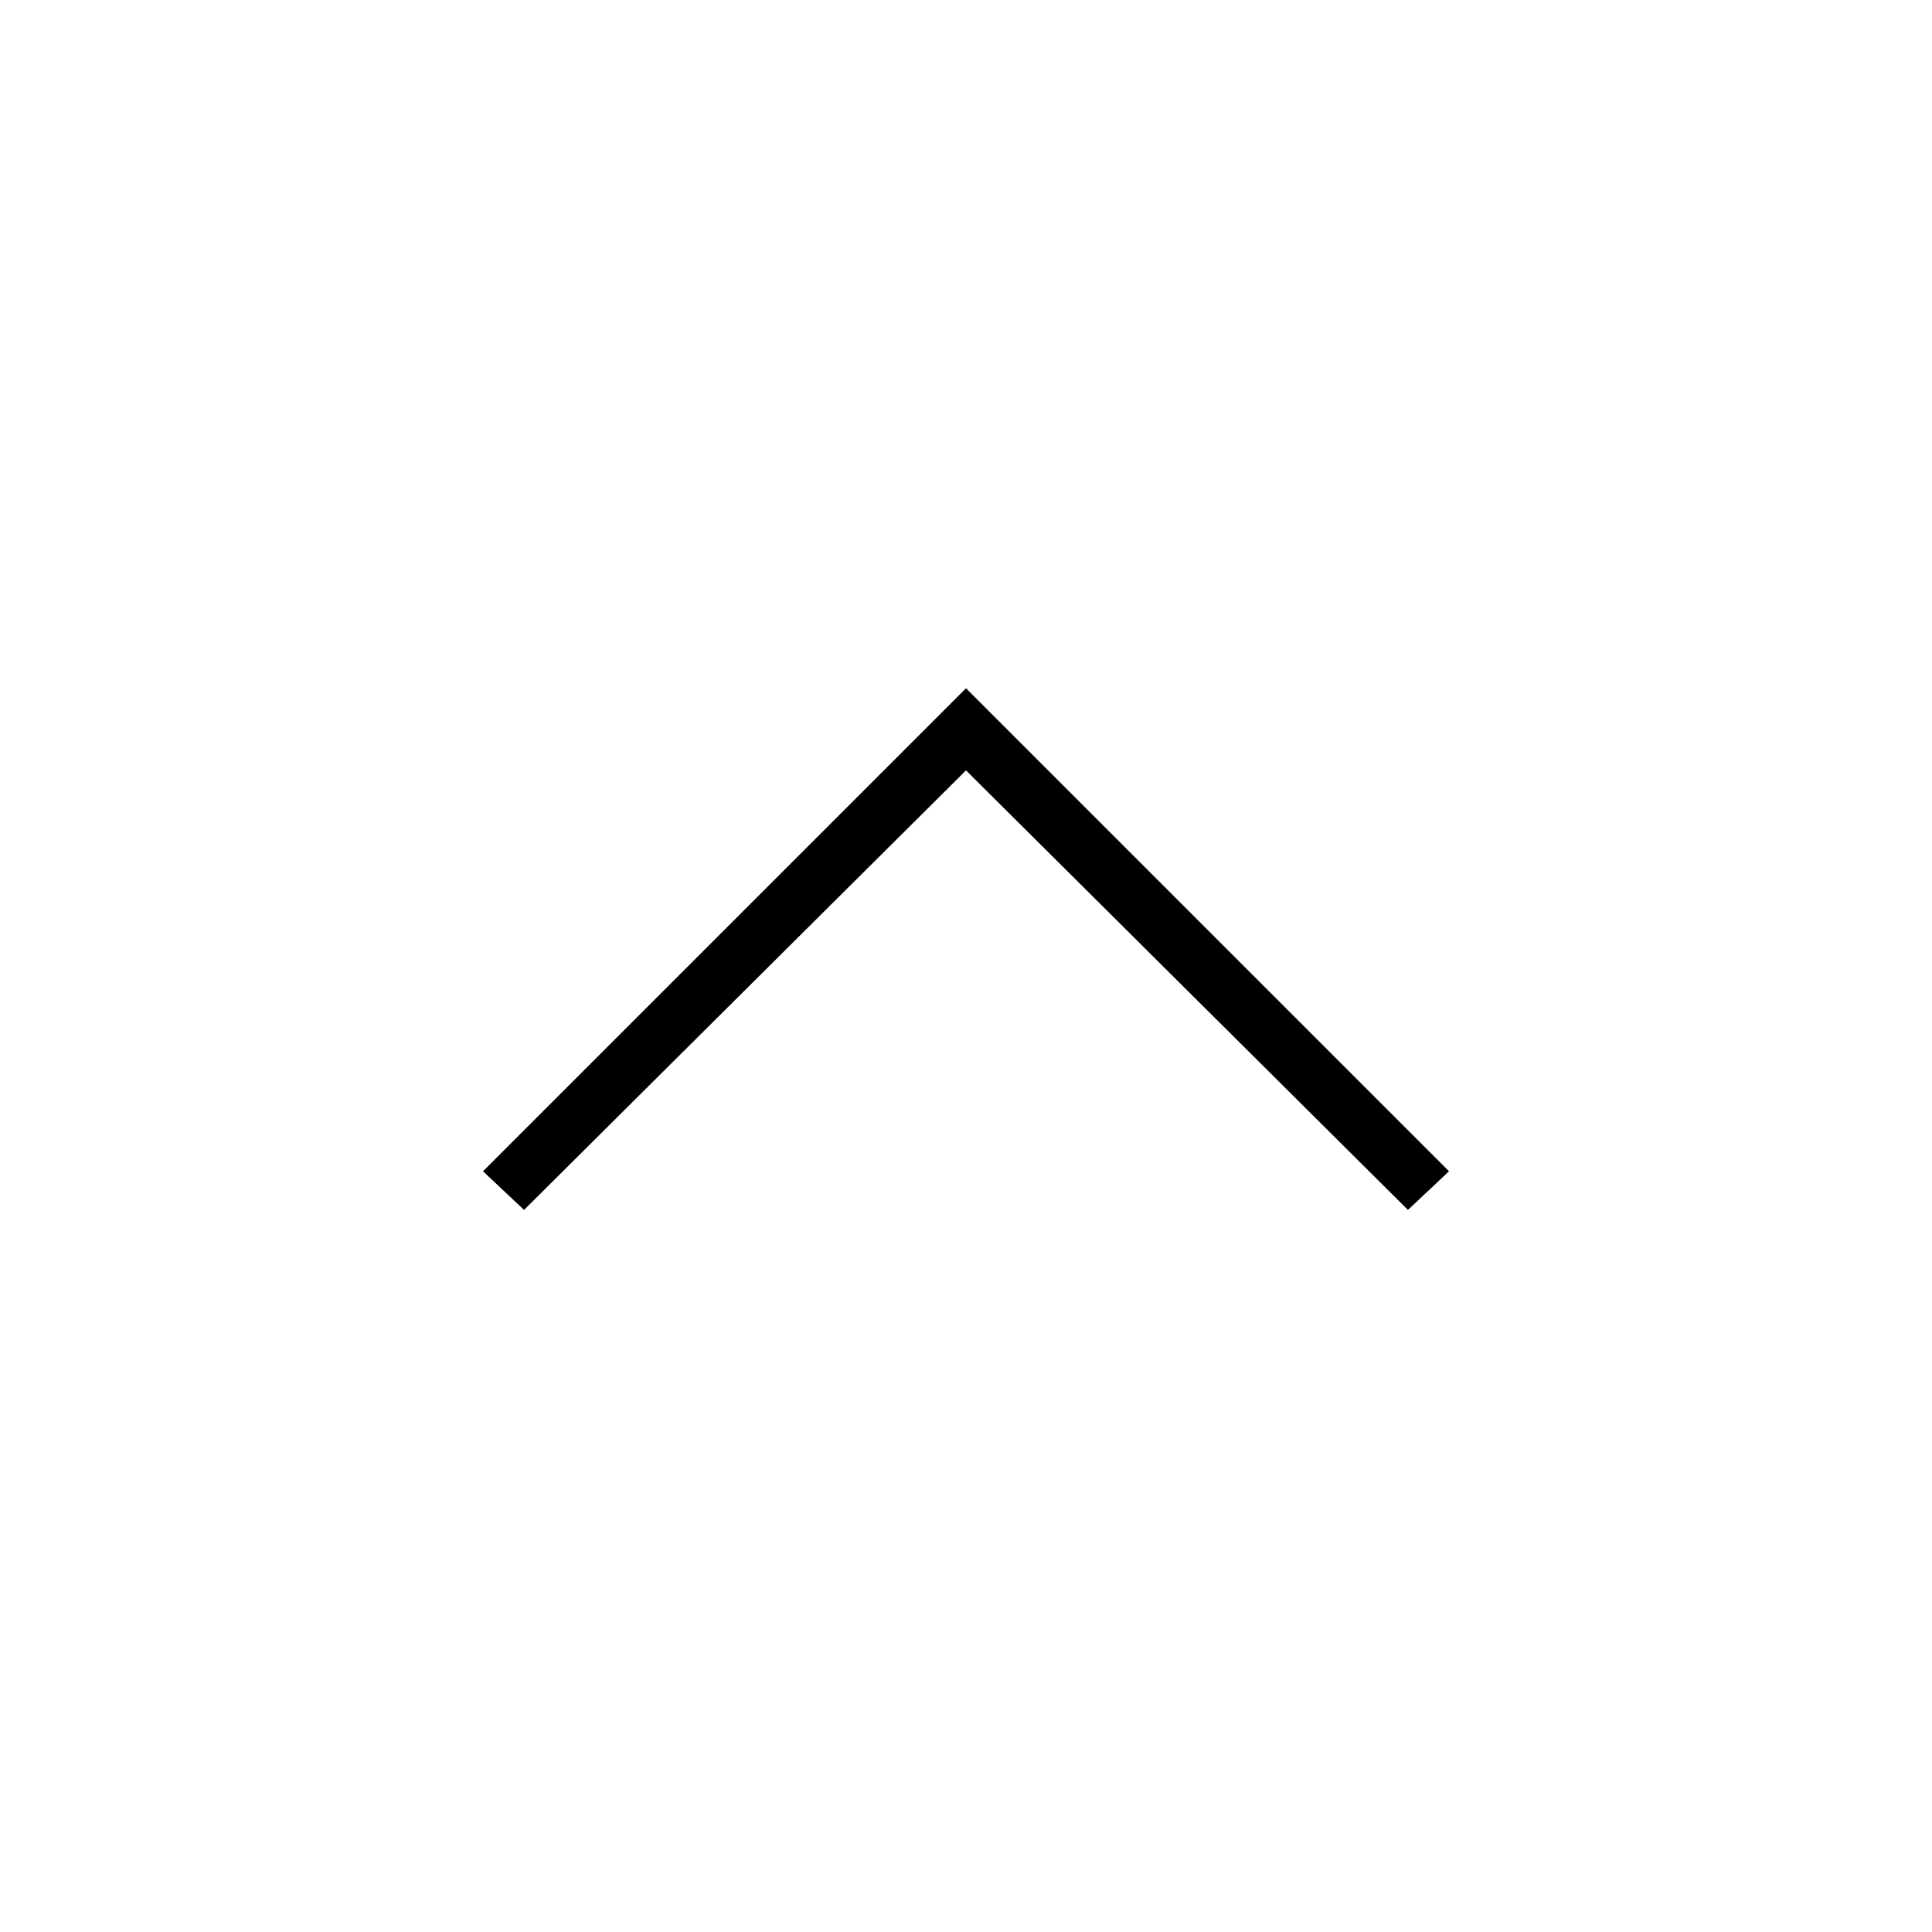
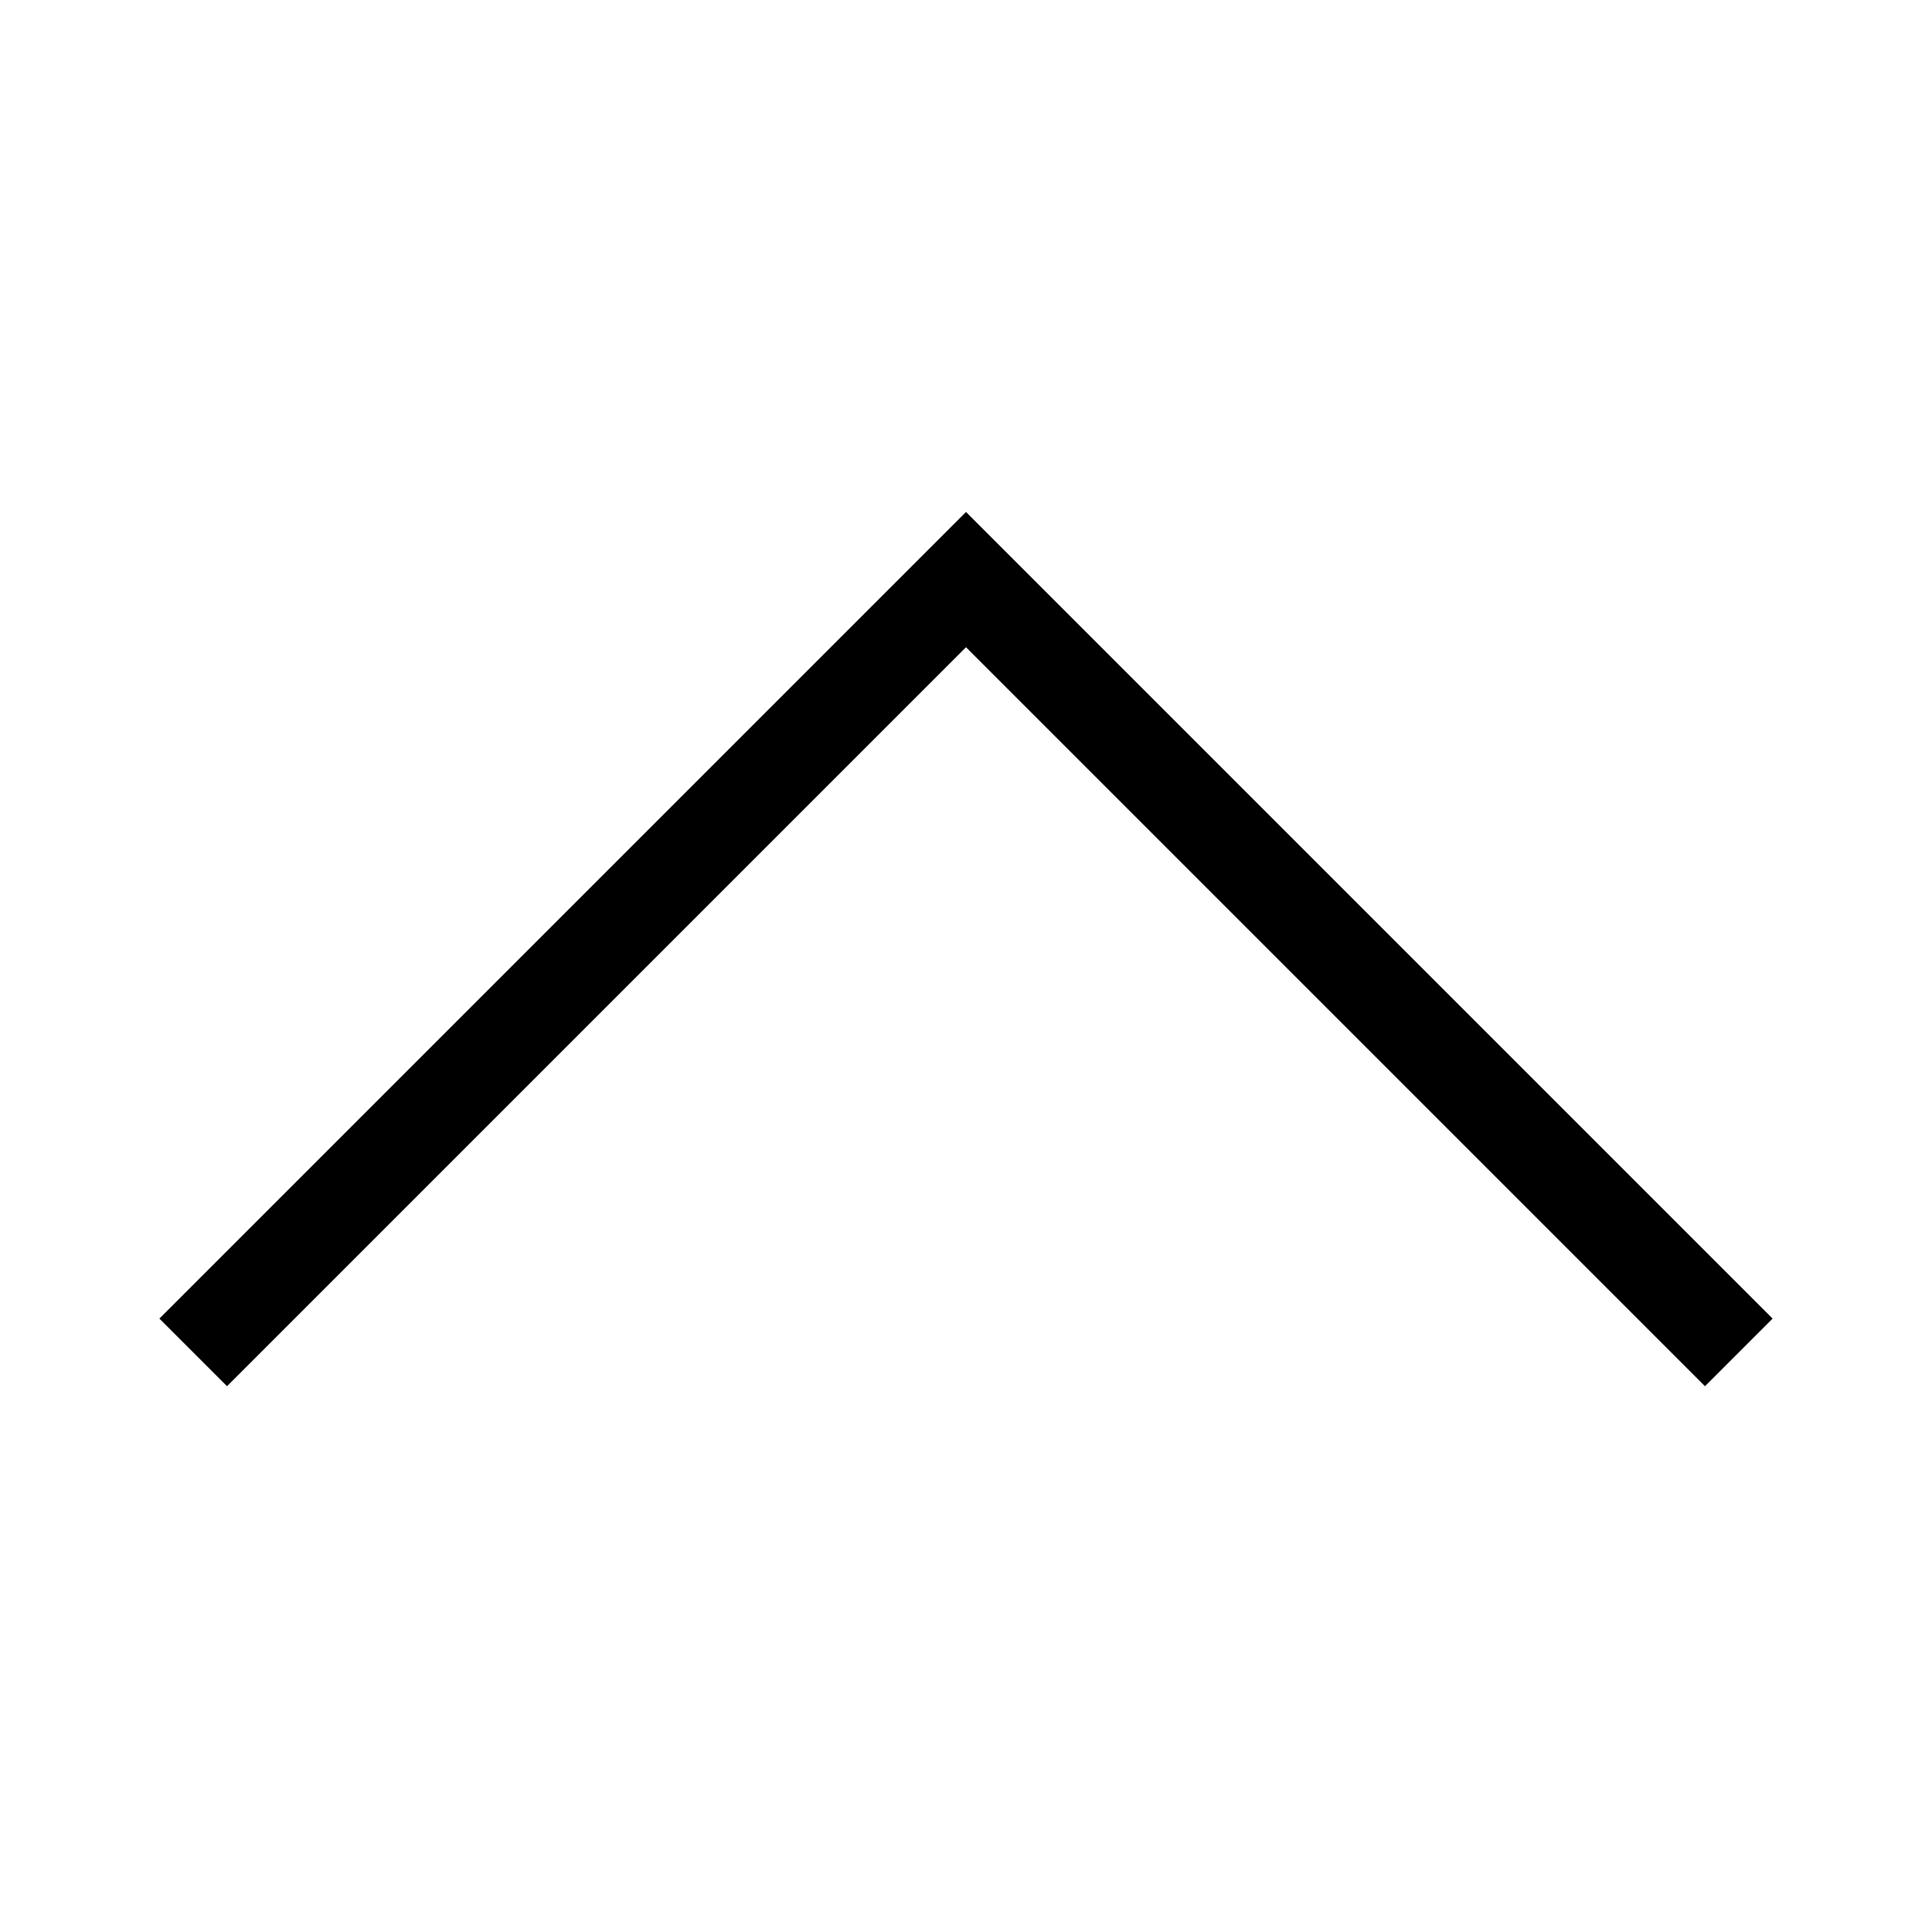
<svg xmlns="http://www.w3.org/2000/svg" version="1.1" id="Layer_5" x="0px" y="0px" viewBox="0 0 80 80" style="enable-background:new 0 0 80 80;" xml:space="preserve">
-   <path d="M58.3,50.1L40,31.9L21.7,50.1L20,48.5l20-20l20,20L58.3,50.1z" />
+   <polygon points="40,21.2 6.6,54.6 9.4,57.4 40,26.8 70.6,57.4 73.4,54.6 " />
</svg>
